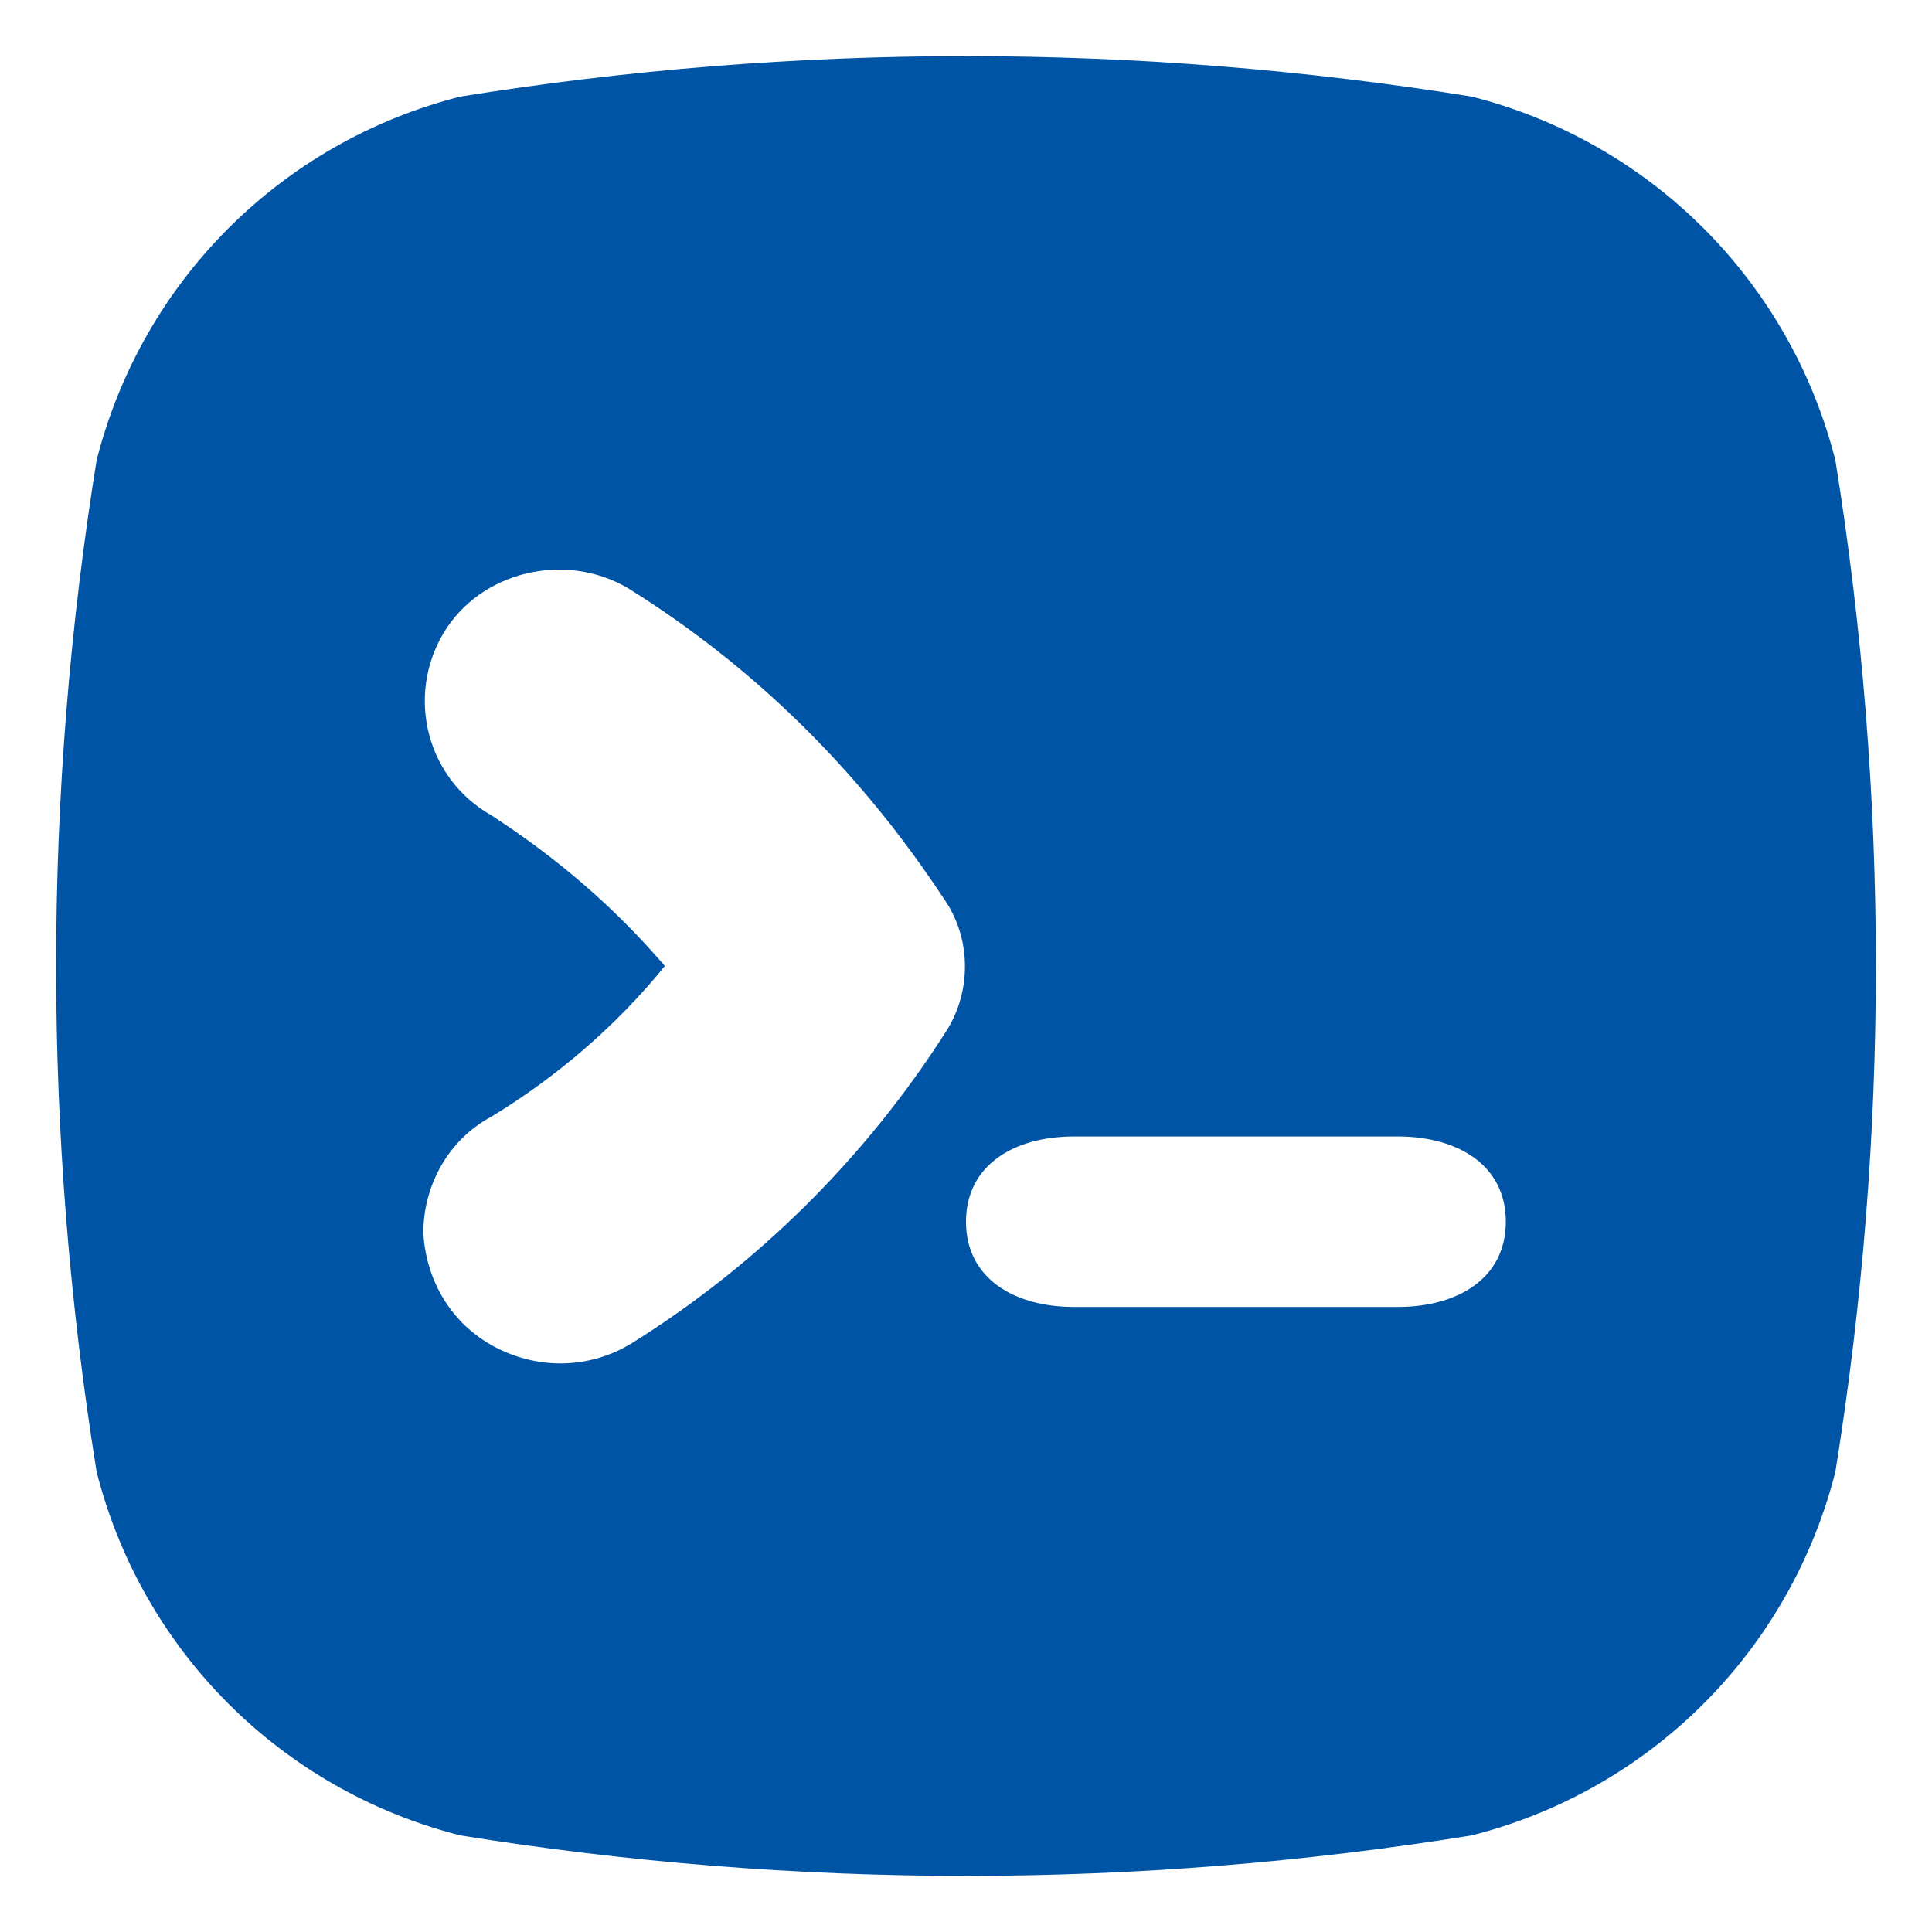
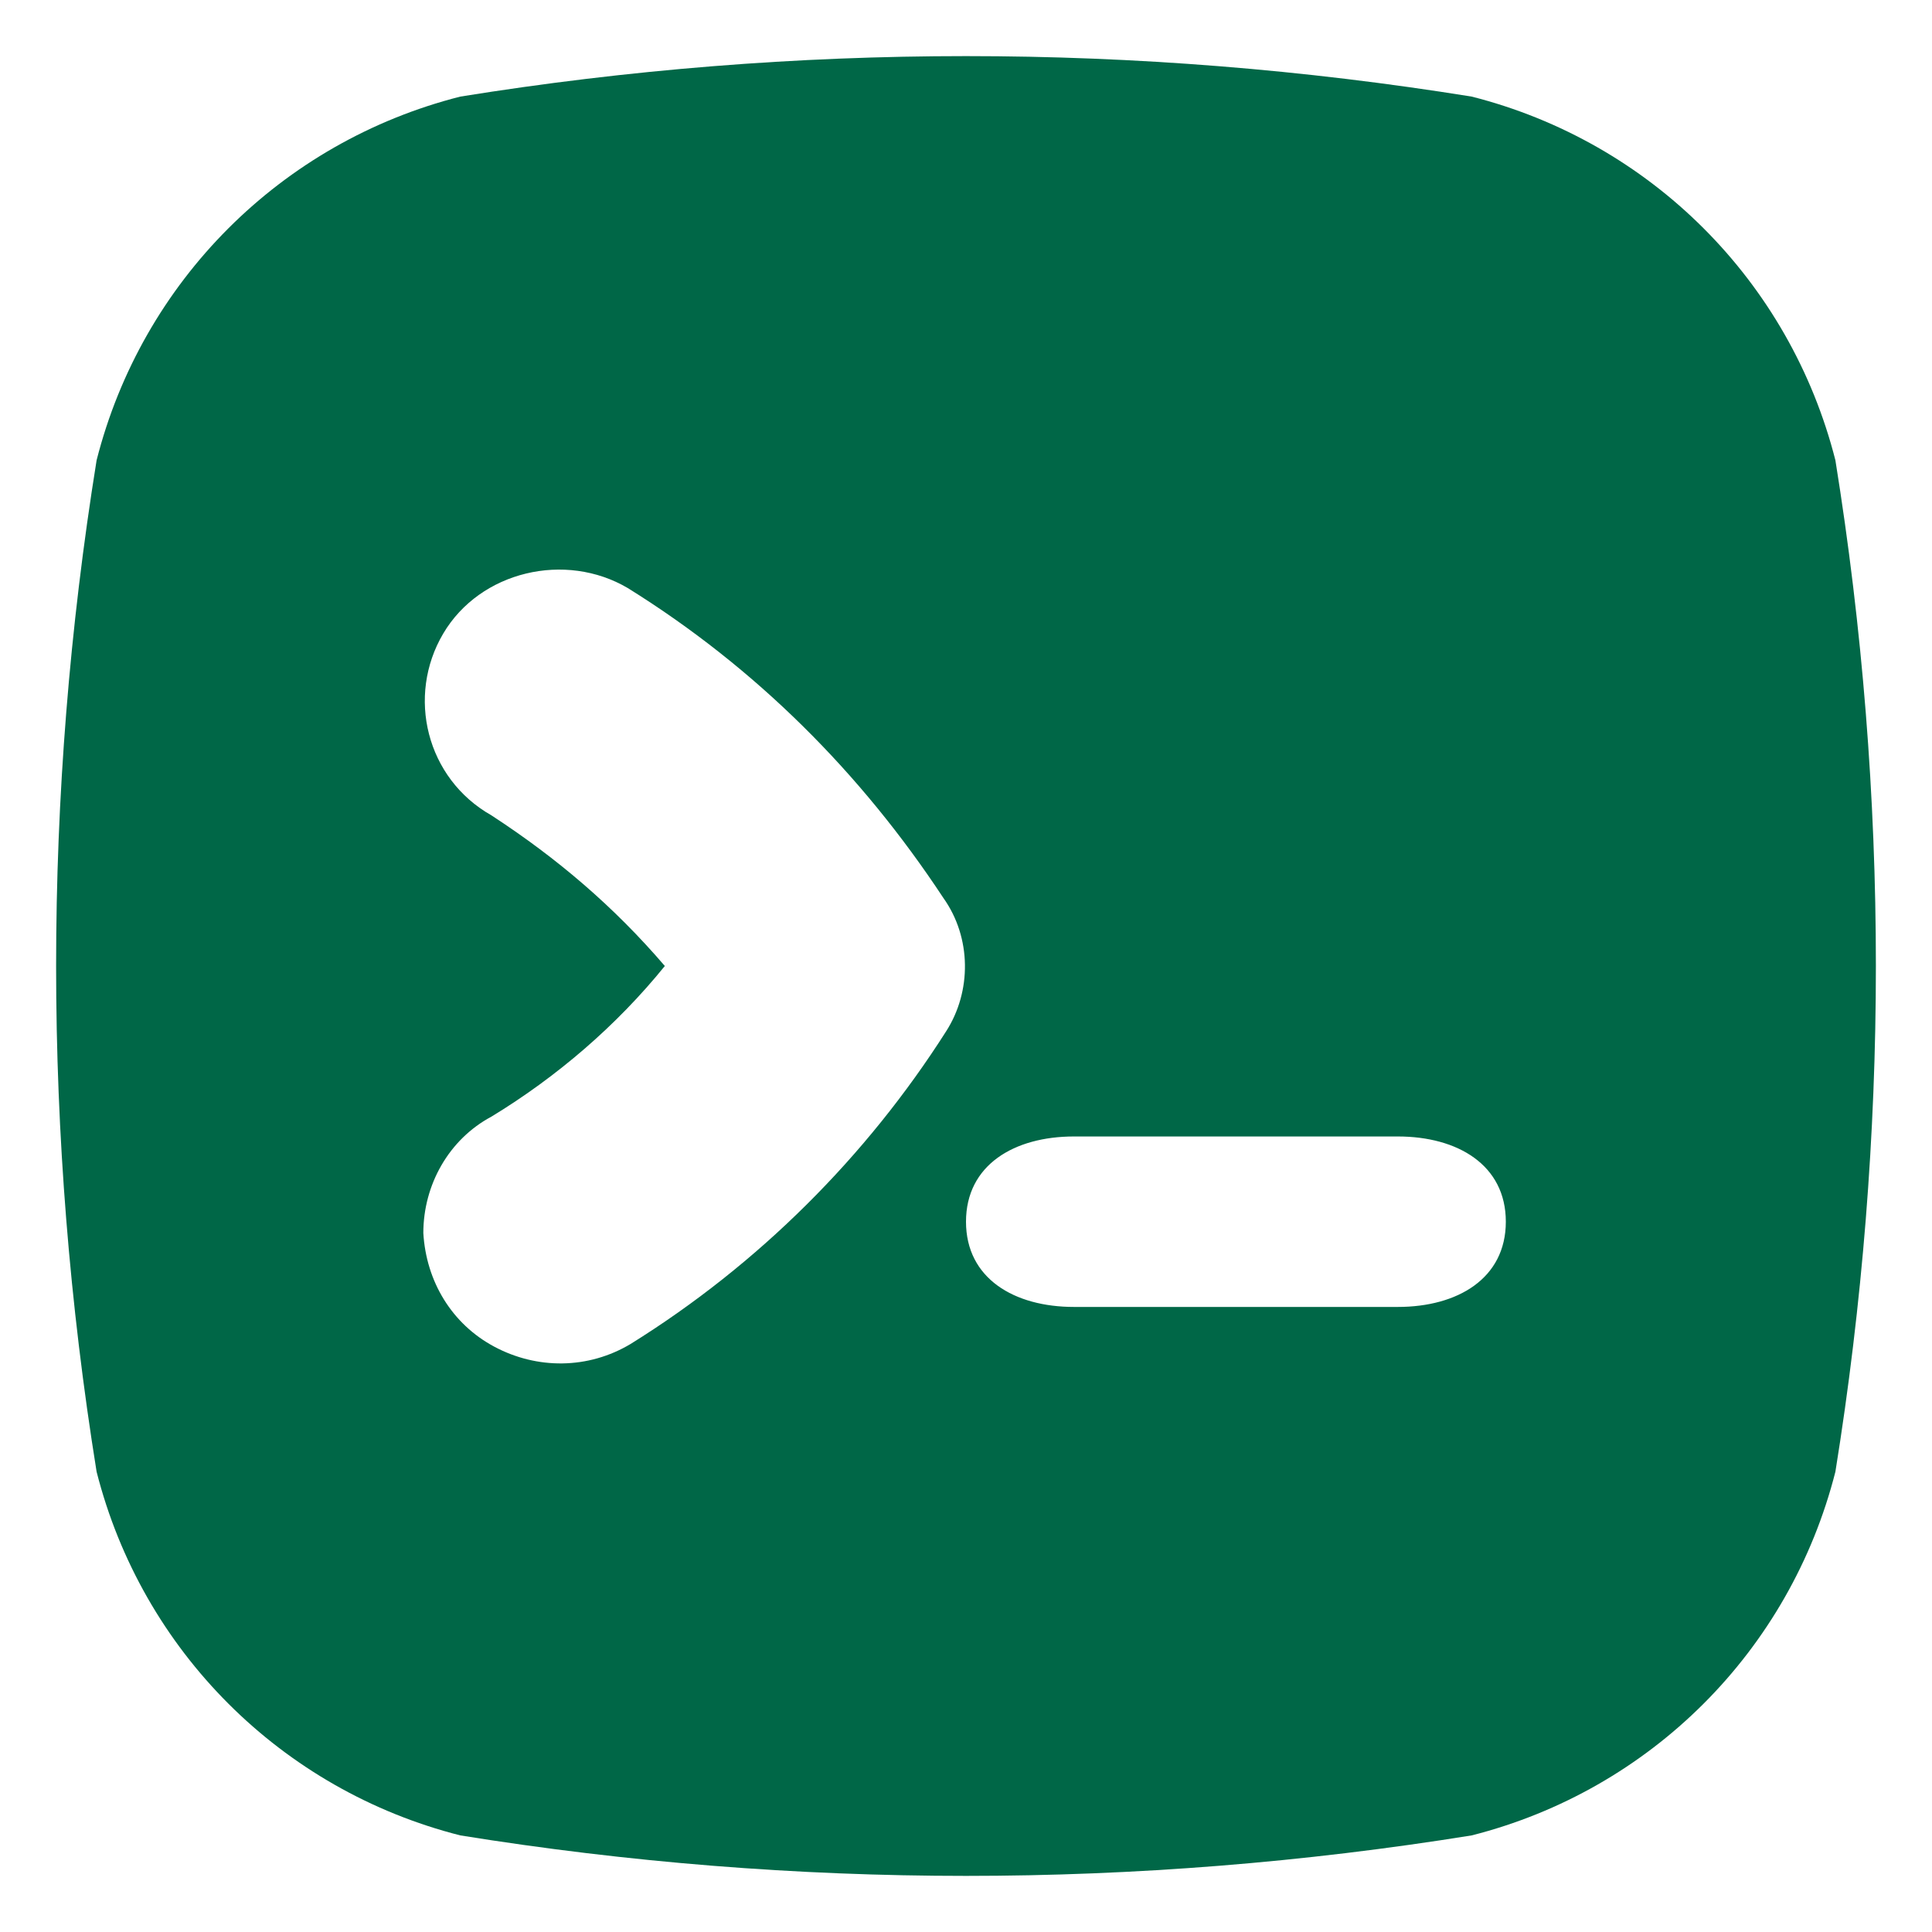
<svg xmlns="http://www.w3.org/2000/svg" viewBox="0 0 68 68">
-   <path d="M64.6 16.2C63 9.9 58.1 5 51.8 3.4 40 1.5 28 1.5 16.2 3.4 9.9 5 5 9.9 3.4 16.2 1.5 28 1.5 40 3.4 51.8 5 58.1 9.9 63 16.2 64.6c11.8 1.9 23.8 1.9 35.6 0C58.1 63 63 58.1 64.6 51.8c1.9-11.8 1.9-23.8 0-35.6zM33.3 36.3c-2.8 4.4-6.6 8.2-11.1 11-1.5.9-3.3.9-4.8.1s-2.4-2.3-2.5-4c0-1.7.9-3.3 2.4-4.1 2.3-1.4 4.4-3.2 6.1-5.3-1.8-2.1-3.8-3.8-6.1-5.3-2.3-1.3-3-4.2-1.7-6.4s4.3-2.9 6.5-1.6c4.5 2.8 8.2 6.5 11.1 10.9 1 1.4 1 3.3.1 4.7zM49.2 46H37.8c-2.1 0-3.8-1-3.8-3s1.7-3 3.8-3h11.4c2.1 0 3.8 1 3.8 3s-1.7 3-3.8 3z" fill="#0054a6" />
+   <path d="M64.6 16.2C63 9.9 58.1 5 51.8 3.4 40 1.5 28 1.5 16.2 3.4 9.9 5 5 9.9 3.4 16.2 1.5 28 1.5 40 3.4 51.8 5 58.1 9.9 63 16.2 64.6c11.8 1.9 23.8 1.9 35.6 0C58.1 63 63 58.1 64.6 51.8c1.9-11.8 1.9-23.8 0-35.6zM33.3 36.3c-2.8 4.4-6.6 8.2-11.1 11-1.5.9-3.3.9-4.8.1s-2.4-2.3-2.5-4c0-1.7.9-3.3 2.4-4.1 2.3-1.4 4.4-3.2 6.1-5.3-1.8-2.1-3.8-3.8-6.1-5.3-2.3-1.3-3-4.2-1.7-6.4s4.3-2.9 6.5-1.6c4.5 2.8 8.2 6.5 11.1 10.9 1 1.4 1 3.3.1 4.7zM49.2 46H37.8c-2.1 0-3.8-1-3.8-3s1.7-3 3.8-3h11.4c2.1 0 3.8 1 3.8 3s-1.7 3-3.8 3z" fill="#006747" />
</svg>
